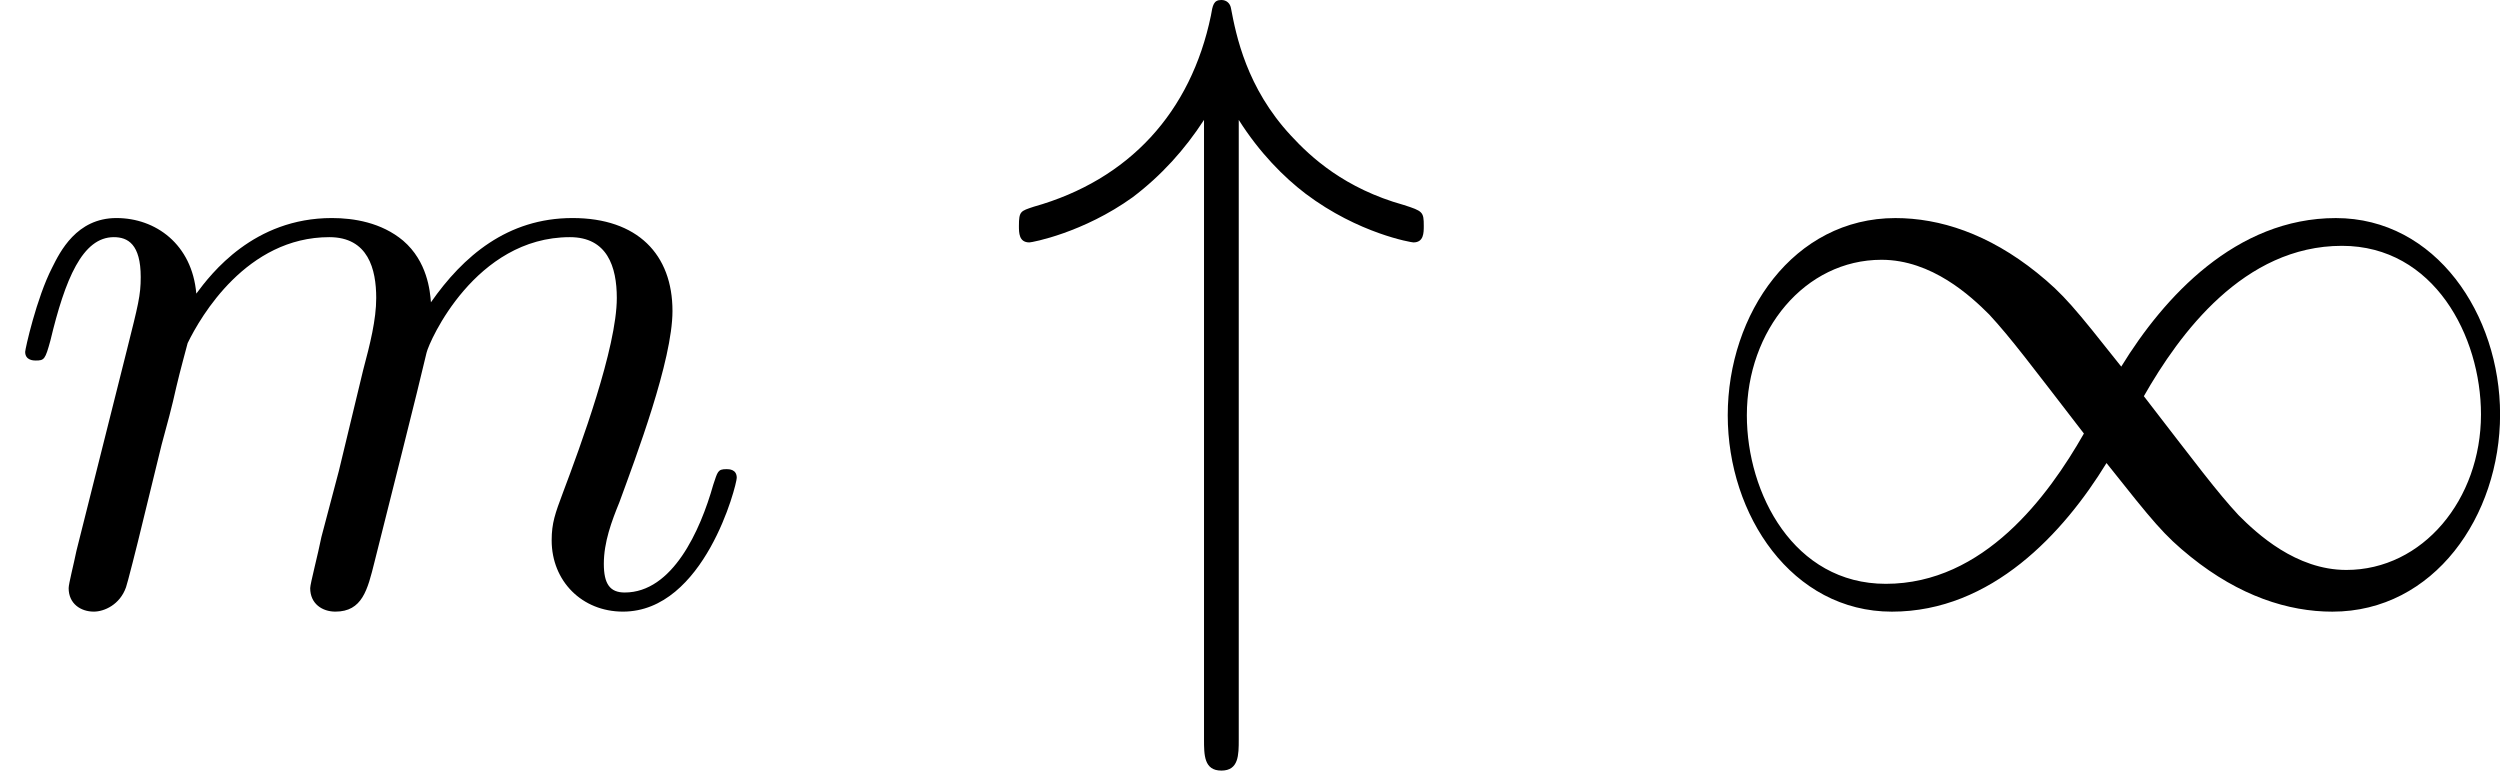
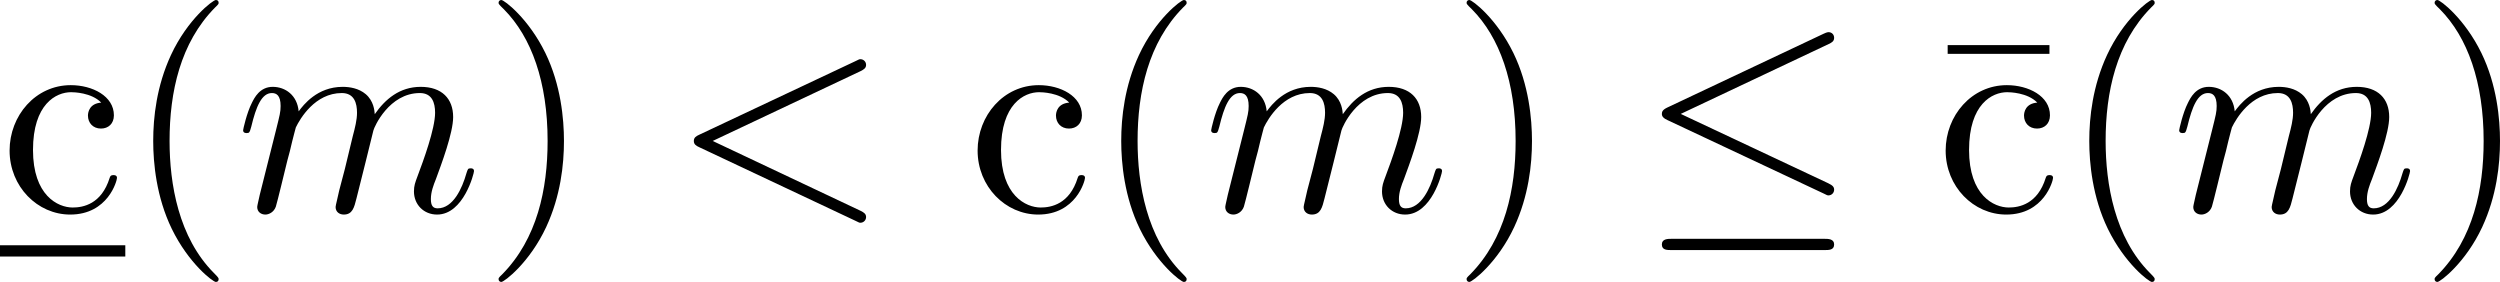
- <svg xmlns="http://www.w3.org/2000/svg" xmlns:xlink="http://www.w3.org/1999/xlink" version="1.1" width="28.668pt" height="8.837pt" viewBox="260.37 51.029 28.668 8.837">
+ <svg xmlns="http://www.w3.org/2000/svg" xmlns:xlink="http://www.w3.org/1999/xlink" version="1.1" width="88.343pt" height="9.963pt" viewBox="6.979 57.323 88.343 9.963">
  <defs>
-     <use id="g46-34" xlink:href="#g32-34" transform="scale(.833333)" />
-     <use id="g46-49" xlink:href="#g32-49" transform="scale(.833333)" />
-     <path id="g32-34" d="M3.228-6.635C3.515-6.181 3.85-5.846 4.148-5.619C4.878-5.069 5.607-4.949 5.631-4.949C5.774-4.949 5.774-5.081 5.774-5.177C5.774-5.368 5.762-5.38 5.499-5.464C4.686-5.691 4.22-6.121 3.945-6.42C3.335-7.077 3.192-7.795 3.12-8.177C3.108-8.237 3.061-8.285 2.989-8.285C2.881-8.285 2.869-8.213 2.845-8.07C2.57-6.743 1.722-5.81 .406-5.44C.227-5.38 .203-5.38 .203-5.177C.203-5.081 .203-4.949 .347-4.949C.383-4.949 1.088-5.081 1.769-5.571C2.164-5.87 2.487-6.229 2.75-6.635V1.889C2.75 2.104 2.75 2.319 2.989 2.319S3.228 2.104 3.228 1.889V-6.635Z" />
-     <path id="g32-49" d="M6.073-3.24C5.428-4.053 5.284-4.232 4.914-4.531C4.244-5.069 3.575-5.284 2.965-5.284C1.566-5.284 .658-3.969 .658-2.57C.658-1.196 1.542 .132 2.917 .132S5.284-.956 5.87-1.913C6.516-1.1 6.659-.921 7.03-.622C7.699-.084 8.369 .132 8.978 .132C10.377 .132 11.286-1.184 11.286-2.582C11.286-3.957 10.401-5.284 9.026-5.284S6.659-4.196 6.073-3.24ZM6.384-2.833C6.874-3.694 7.759-4.902 9.11-4.902C10.377-4.902 11.023-3.658 11.023-2.582C11.023-1.411 10.222-.442 9.17-.442C8.476-.442 7.938-.944 7.687-1.196C7.388-1.518 7.113-1.889 6.384-2.833ZM5.559-2.319C5.069-1.459 4.184-.251 2.833-.251C1.566-.251 .921-1.494 .921-2.57C.921-3.742 1.722-4.71 2.774-4.71C3.467-4.71 4.005-4.208 4.256-3.957C4.555-3.634 4.83-3.264 5.559-2.319Z" />
-     <use id="g48-109" xlink:href="#g3-109" transform="scale(.913242)" />
-     <path id="g3-109" d="M.96-.644C.927-.48 .862-.229 .862-.175C.862 .022 1.015 .12 1.178 .12C1.309 .12 1.505 .033 1.582-.185C1.593-.207 1.724-.72 1.789-.993L2.029-1.975C2.095-2.215 2.16-2.455 2.215-2.705C2.258-2.891 2.345-3.207 2.356-3.251C2.52-3.589 3.098-4.582 4.135-4.582C4.625-4.582 4.724-4.178 4.724-3.818C4.724-3.545 4.647-3.24 4.56-2.913L4.255-1.647L4.036-.818C3.993-.6 3.895-.229 3.895-.175C3.895 .022 4.047 .12 4.211 .12C4.549 .12 4.615-.153 4.702-.502C4.855-1.113 5.258-2.705 5.356-3.131C5.389-3.273 5.967-4.582 7.156-4.582C7.625-4.582 7.745-4.211 7.745-3.818C7.745-3.196 7.287-1.953 7.069-1.375C6.971-1.113 6.927-.993 6.927-.775C6.927-.262 7.309 .12 7.822 .12C8.847 .12 9.251-1.473 9.251-1.56C9.251-1.669 9.153-1.669 9.12-1.669C9.011-1.669 9.011-1.636 8.956-1.473C8.793-.895 8.444-.12 7.844-.12C7.658-.12 7.582-.229 7.582-.48C7.582-.753 7.68-1.015 7.778-1.255C7.985-1.822 8.444-3.033 8.444-3.655C8.444-4.364 8.007-4.822 7.189-4.822S5.815-4.342 5.411-3.764C5.4-3.905 5.367-4.276 5.062-4.538C4.789-4.767 4.44-4.822 4.167-4.822C3.185-4.822 2.651-4.124 2.465-3.873C2.411-4.495 1.953-4.822 1.462-4.822C.96-4.822 .753-4.396 .655-4.2C.458-3.818 .316-3.175 .316-3.142C.316-3.033 .425-3.033 .447-3.033C.556-3.033 .567-3.044 .633-3.284C.818-4.058 1.036-4.582 1.429-4.582C1.604-4.582 1.767-4.495 1.767-4.08C1.767-3.851 1.735-3.731 1.593-3.164L.96-.644Z" />
+     <use id="g33-20" xlink:href="#g20-20" transform="scale(.833333)" />
+     <path id="g35-60" d="M6.725-4.961C6.844-5.021 6.914-5.071 6.914-5.181S6.824-5.38 6.715-5.38C6.685-5.38 6.665-5.38 6.535-5.31L1.016-2.71C.907-2.66 .827-2.61 .827-2.491S.907-2.321 1.016-2.271L6.535 .329C6.665 .399 6.685 .399 6.715 .399C6.824 .399 6.914 .309 6.914 .199S6.844 .04 6.725-.02L1.494-2.491L6.725-4.961Z" />
+     <path id="g35-109" d="M.877-.588C.847-.438 .787-.209 .787-.159C.787 .02 .927 .11 1.076 .11C1.196 .11 1.375 .03 1.445-.169C1.455-.189 1.574-.658 1.634-.907L1.853-1.803C1.913-2.022 1.973-2.242 2.022-2.471C2.062-2.64 2.142-2.929 2.152-2.969C2.301-3.278 2.829-4.184 3.776-4.184C4.224-4.184 4.314-3.816 4.314-3.487C4.314-3.238 4.244-2.959 4.164-2.66L3.885-1.504L3.686-.747C3.646-.548 3.557-.209 3.557-.159C3.557 .02 3.696 .11 3.846 .11C4.154 .11 4.214-.139 4.294-.458C4.433-1.016 4.802-2.471 4.892-2.859C4.922-2.989 5.45-4.184 6.535-4.184C6.964-4.184 7.073-3.846 7.073-3.487C7.073-2.919 6.655-1.783 6.456-1.255C6.366-1.016 6.326-.907 6.326-.707C6.326-.239 6.675 .11 7.143 .11C8.08 .11 8.448-1.345 8.448-1.425C8.448-1.524 8.359-1.524 8.329-1.524C8.229-1.524 8.229-1.494 8.179-1.345C8.03-.817 7.711-.11 7.163-.11C6.994-.11 6.924-.209 6.924-.438C6.924-.687 7.014-.927 7.103-1.146C7.293-1.664 7.711-2.77 7.711-3.337C7.711-3.985 7.313-4.403 6.565-4.403S5.31-3.965 4.941-3.437C4.932-3.567 4.902-3.905 4.623-4.144C4.374-4.354 4.055-4.403 3.806-4.403C2.909-4.403 2.421-3.766 2.252-3.537C2.202-4.105 1.783-4.403 1.335-4.403C.877-4.403 .687-4.015 .598-3.836C.418-3.487 .289-2.899 .289-2.869C.289-2.77 .389-2.77 .408-2.77C.508-2.77 .518-2.78 .578-2.999C.747-3.706 .946-4.184 1.305-4.184C1.465-4.184 1.614-4.105 1.614-3.726C1.614-3.517 1.584-3.407 1.455-2.889L.877-.588Z" />
+     <path id="g20-20" d="M8.07-7.101C8.201-7.161 8.297-7.221 8.297-7.364C8.297-7.496 8.201-7.603 8.058-7.603C7.998-7.603 7.89-7.556 7.843-7.532L1.231-4.411C1.028-4.316 .992-4.232 .992-4.136C.992-4.029 1.064-3.945 1.231-3.873L7.843-.765C7.998-.681 8.022-.681 8.058-.681C8.189-.681 8.297-.789 8.297-.921C8.297-1.028 8.249-1.1 8.046-1.196L1.793-4.136L8.07-7.101ZM7.878 1.638C8.082 1.638 8.297 1.638 8.297 1.399S8.046 1.16 7.867 1.16H1.423C1.243 1.16 .992 1.16 .992 1.399S1.207 1.638 1.411 1.638H7.878Z" />
+     <path id="g37-22" d="M4.284-5.569V-5.878H.687V-5.569H4.284Z" />
+     <path id="g37-40" d="M3.298 2.391C3.298 2.361 3.298 2.341 3.128 2.172C1.883 .917 1.564-.966 1.564-2.491C1.564-4.224 1.943-5.958 3.168-7.203C3.298-7.323 3.298-7.342 3.298-7.372C3.298-7.442 3.258-7.472 3.198-7.472C3.098-7.472 2.202-6.795 1.614-5.529C1.106-4.433 .986-3.328 .986-2.491C.986-1.714 1.096-.508 1.644 .618C2.242 1.843 3.098 2.491 3.198 2.491C3.258 2.491 3.298 2.461 3.298 2.391Z" />
+     <path id="g37-41" d="M2.879-2.491C2.879-3.268 2.77-4.473 2.222-5.599C1.624-6.824 .767-7.472 .667-7.472C.608-7.472 .568-7.432 .568-7.372C.568-7.342 .568-7.323 .757-7.143C1.733-6.157 2.301-4.573 2.301-2.491C2.301-.787 1.933 .966 .697 2.222C.568 2.341 .568 2.361 .568 2.391C.568 2.451 .608 2.491 .667 2.491C.767 2.491 1.664 1.813 2.252 .548C2.76-.548 2.879-1.654 2.879-2.491Z" />
+     <path id="g37-99" d="M1.166-2.172C1.166-3.796 1.983-4.214 2.511-4.214C2.6-4.214 3.228-4.204 3.577-3.846C3.168-3.816 3.108-3.517 3.108-3.387C3.108-3.128 3.288-2.929 3.567-2.929C3.826-2.929 4.025-3.098 4.025-3.397C4.025-4.075 3.268-4.463 2.501-4.463C1.255-4.463 .339-3.387 .339-2.152C.339-.877 1.325 .11 2.481 .11C3.816 .11 4.134-1.086 4.134-1.186S4.035-1.285 4.005-1.285C3.915-1.285 3.895-1.245 3.875-1.186C3.587-.259 2.939-.139 2.57-.139C2.042-.139 1.166-.568 1.166-2.172Z" />
  </defs>
  <g id="page1">
-     <use x="260.37" y="57.933" xlink:href="#g48-109" />
-     <use x="271.885" y="57.933" xlink:href="#g46-34" />
-     <use x="279.634" y="57.933" xlink:href="#g46-49" />
+     <use x="6.979" y="64.795" xlink:href="#g37-99" />
+     <rect x="6.979" y="65.99" height=".398" width="4.428" />
+     <use x="11.407" y="64.795" xlink:href="#g37-40" />
+     <use x="15.281" y="64.795" xlink:href="#g35-109" />
+     <use x="24.029" y="64.795" xlink:href="#g37-41" />
+     <use x="30.67" y="64.795" xlink:href="#g35-60" />
+     <use x="41.186" y="64.795" xlink:href="#g37-99" />
+     <use x="45.614" y="64.795" xlink:href="#g37-40" />
+     <use x="49.489" y="64.795" xlink:href="#g35-109" />
+     <use x="58.236" y="64.795" xlink:href="#g37-41" />
+     <use x="64.878" y="64.795" xlink:href="#g33-20" />
+     <use x="75.117" y="64.795" xlink:href="#g37-22" />
+     <use x="75.394" y="64.795" xlink:href="#g37-99" />
+     <use x="79.822" y="64.795" xlink:href="#g37-40" />
+     <use x="83.696" y="64.795" xlink:href="#g35-109" />
+     <use x="92.443" y="64.795" xlink:href="#g37-41" />
  </g>
</svg>
